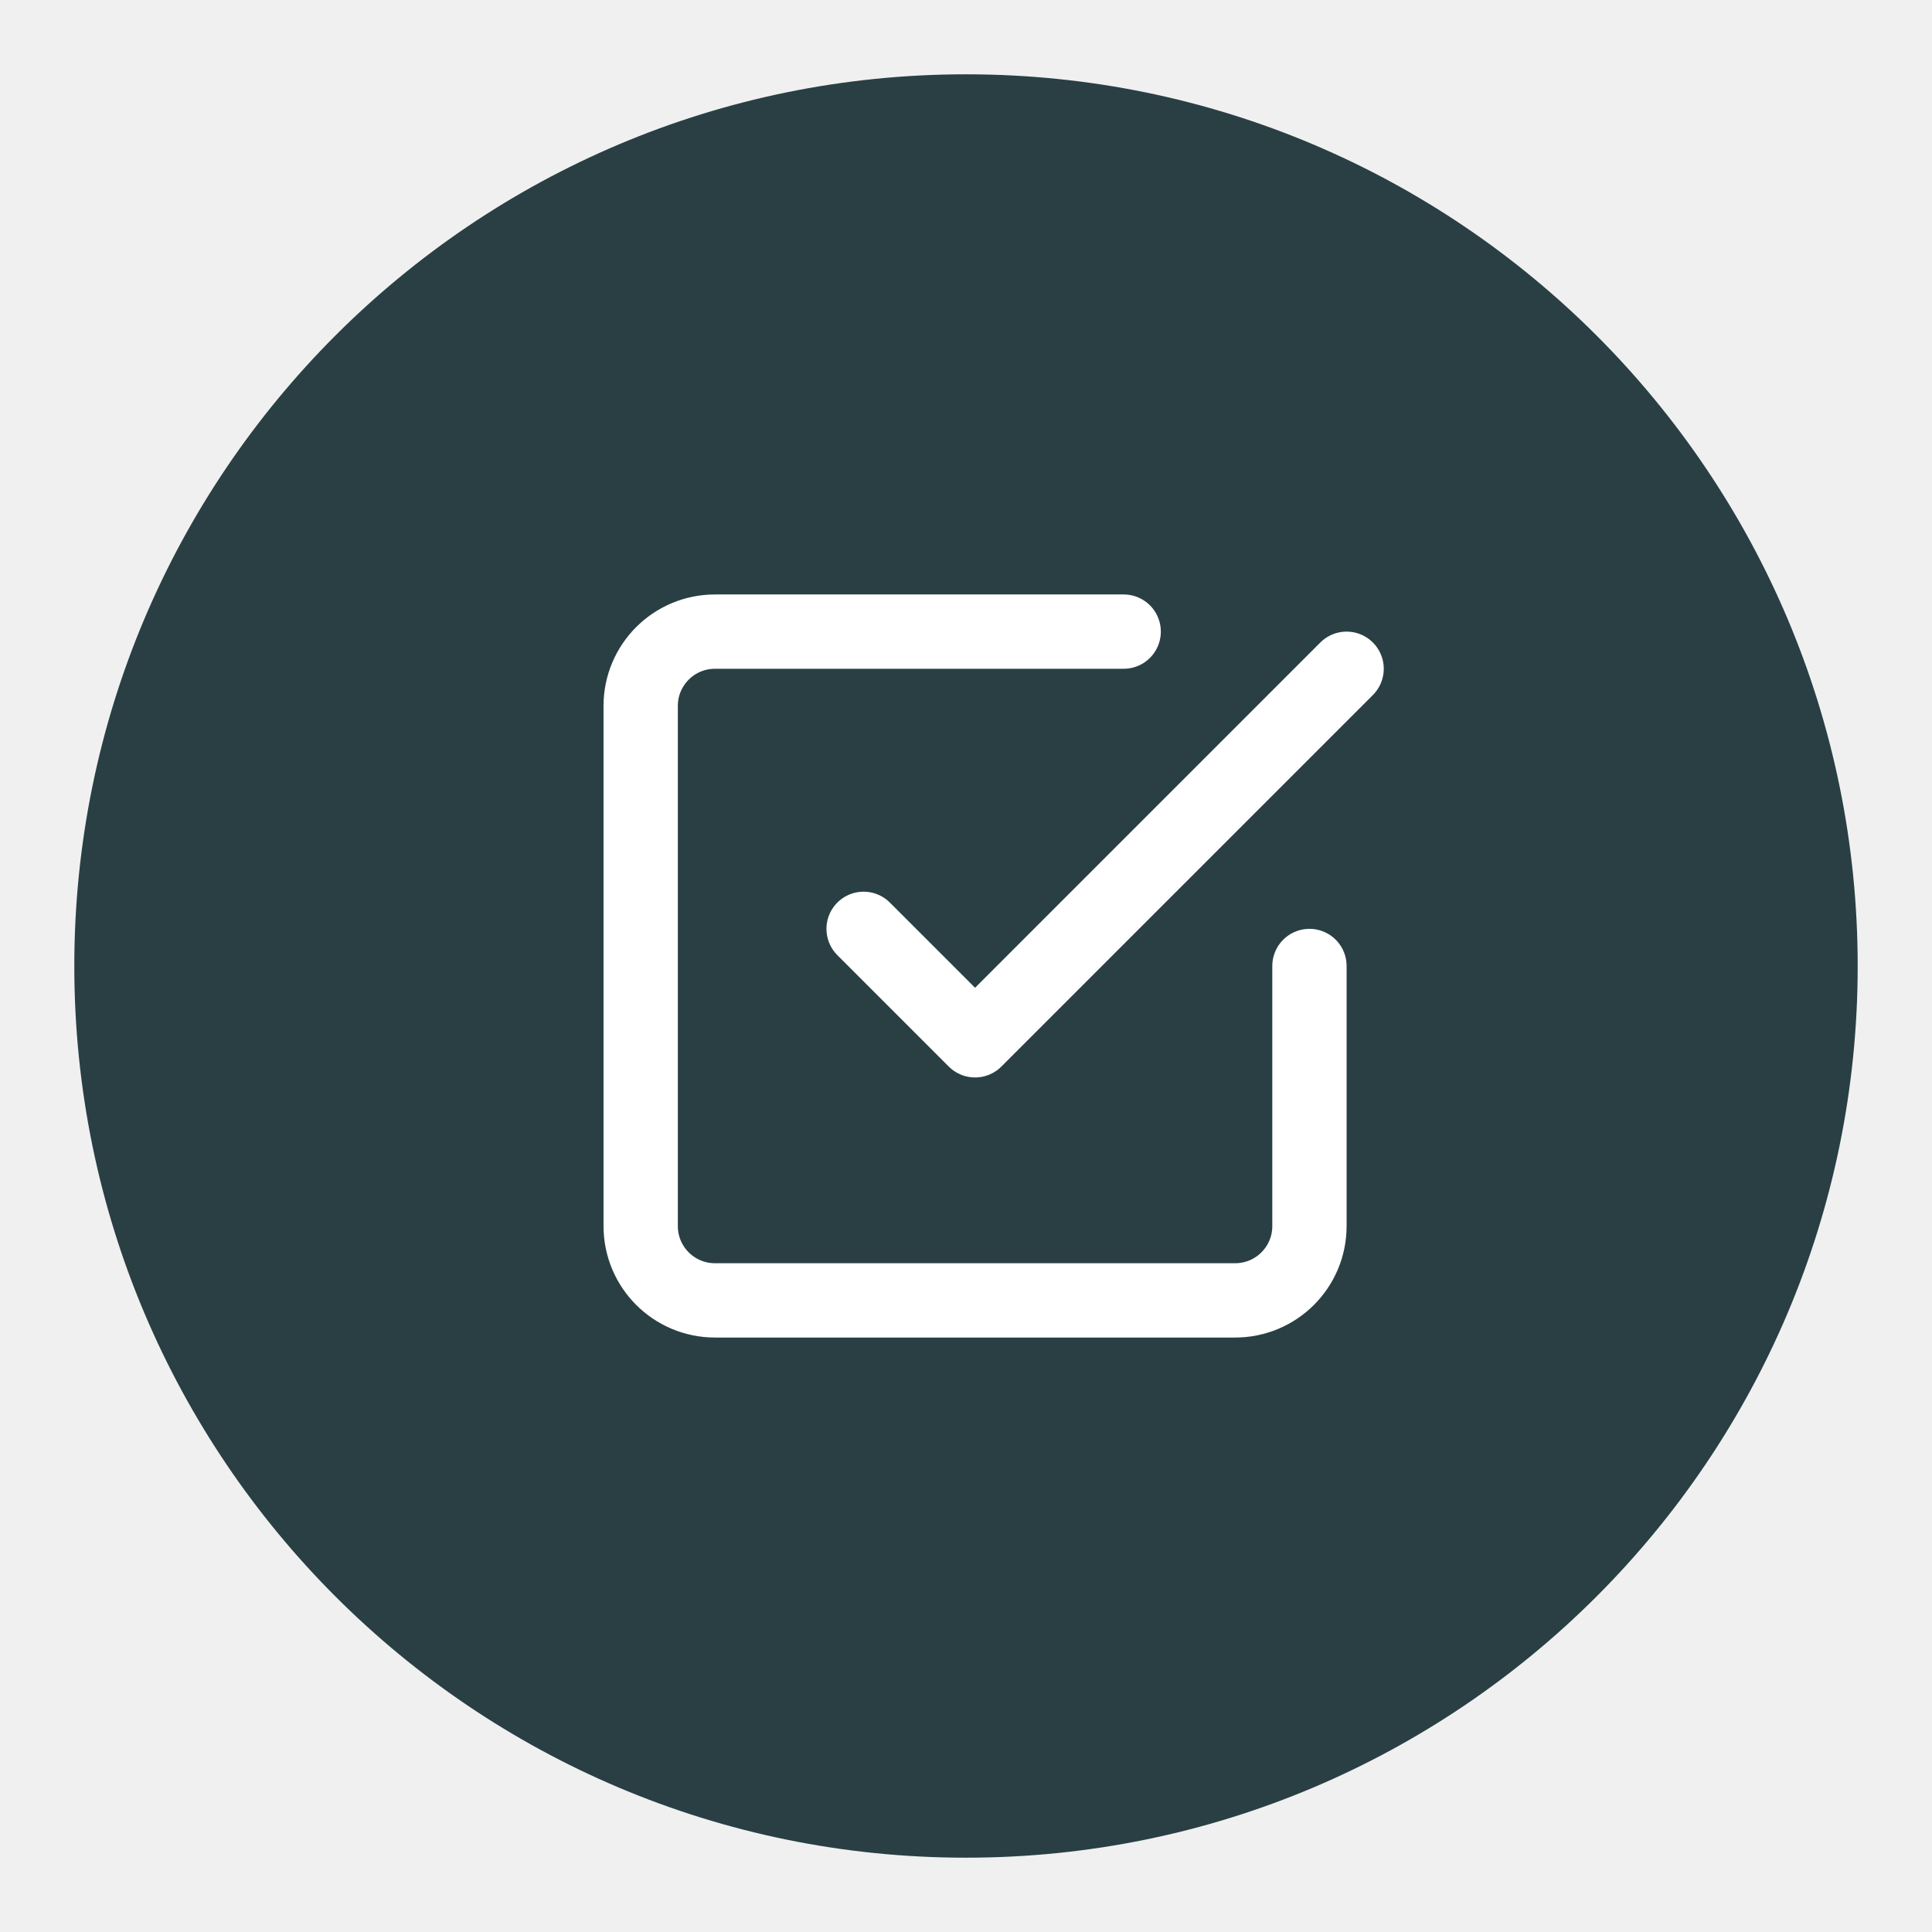
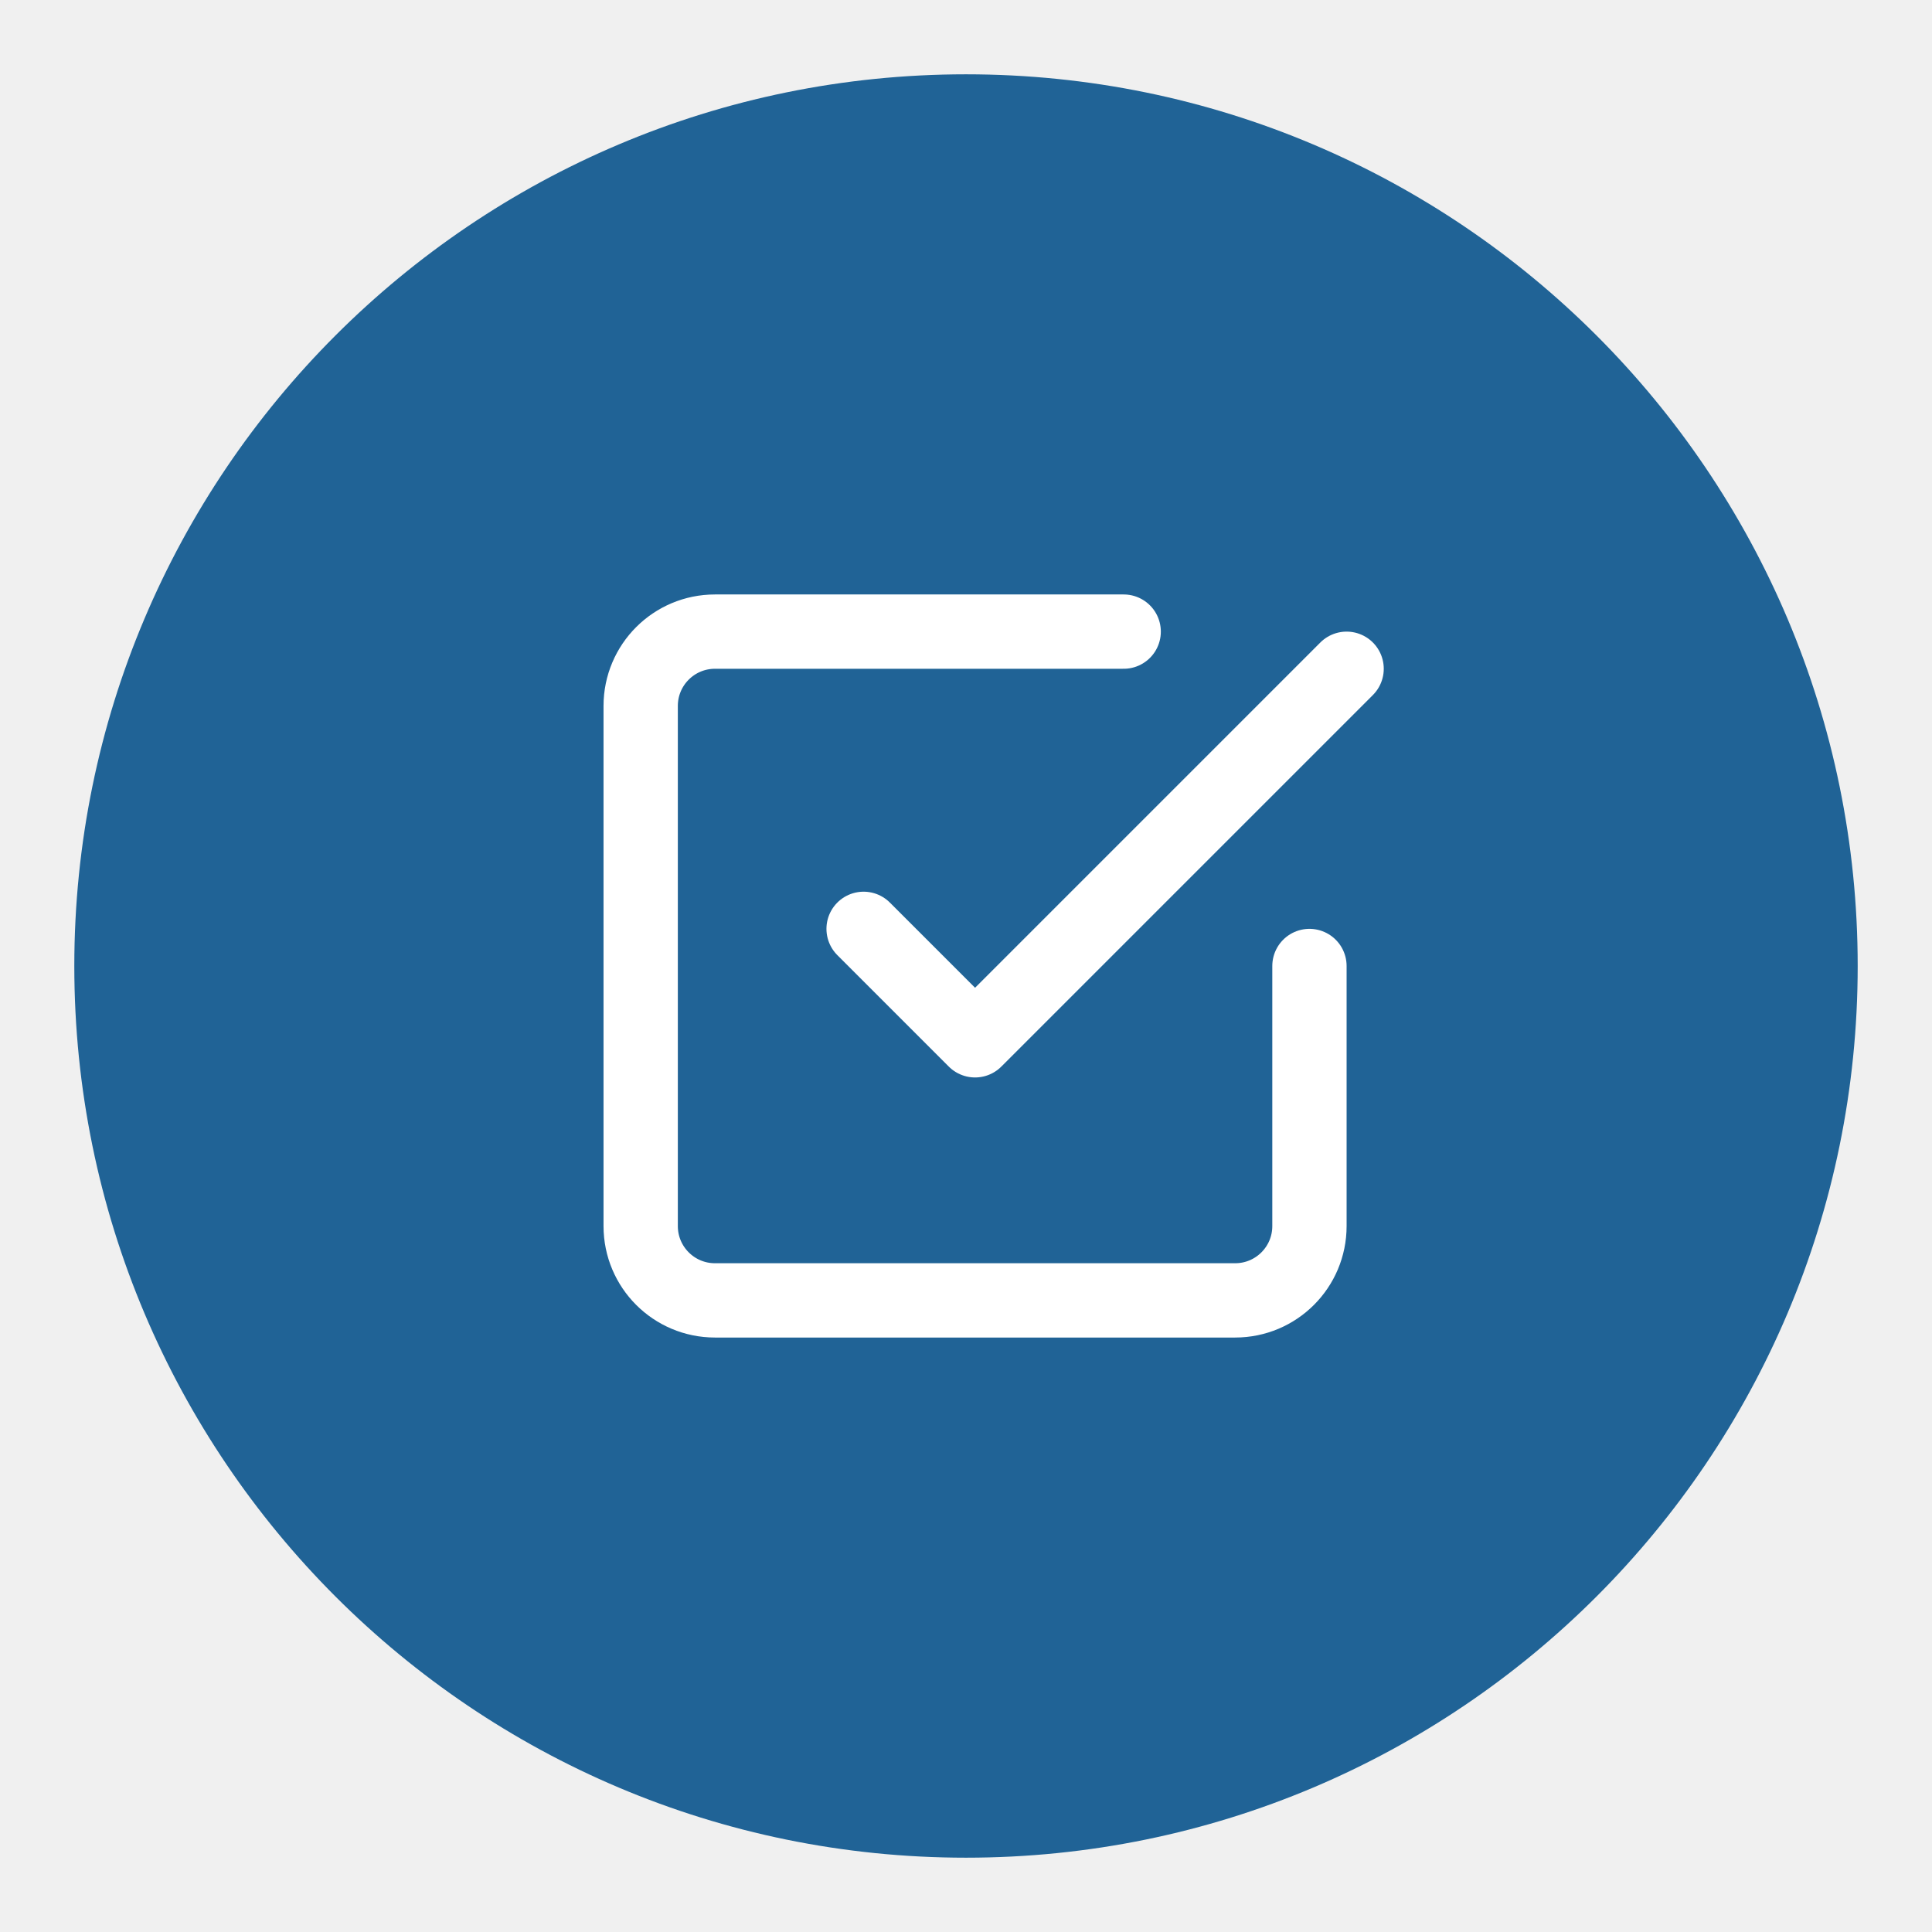
<svg xmlns="http://www.w3.org/2000/svg" version="1.1" id="Layer_1" x="0px" y="0px" width="52" height="52" viewBox="0 0 52 52" enable-background="new 0 0 52 52" xml:space="preserve">
+   <style>
+     .bg-color-dark {fill:#206396;}
+ </style>
  <g id="Breadnumber" transform="translate(0.244)">
    <g id="Path_33" transform="translate(-0.244)">
      <path fill="none" d="M26,2c13.255,0,24,10.745,24,24S39.255,50,26,50S2,39.255,2,26S12.745,2,26,2z" />
-       <path fill="#293F44" d="M26,2c13.255,0,24,10.745,24,24S39.255,50,26,50S2,39.255,2,26S12.745,2,26,2z" />
+       <path class="bg-color-dark" d="M26,2c13.255,0,24,10.745,24,24S39.255,50,26,50S2,39.255,2,26S12.745,2,26,2z" />
    </g>
    <g id="check-square" transform="translate(15 15)">
      <path id="Path_8" fill="none" stroke="#FFFFFF" stroke-width="2" stroke-linecap="round" stroke-linejoin="round" d="M8,10l3,3    L21,3" />
      <path id="Path_9" fill="none" stroke="#FFFFFF" stroke-width="2" stroke-linecap="round" stroke-linejoin="round" d="M20,11v7    c0,1.105-0.895,2-2,2H4c-1.105,0-2-0.895-2-2V4c0-1.105,0.895-2,2-2h11" />
    </g>
  </g>
</svg>
